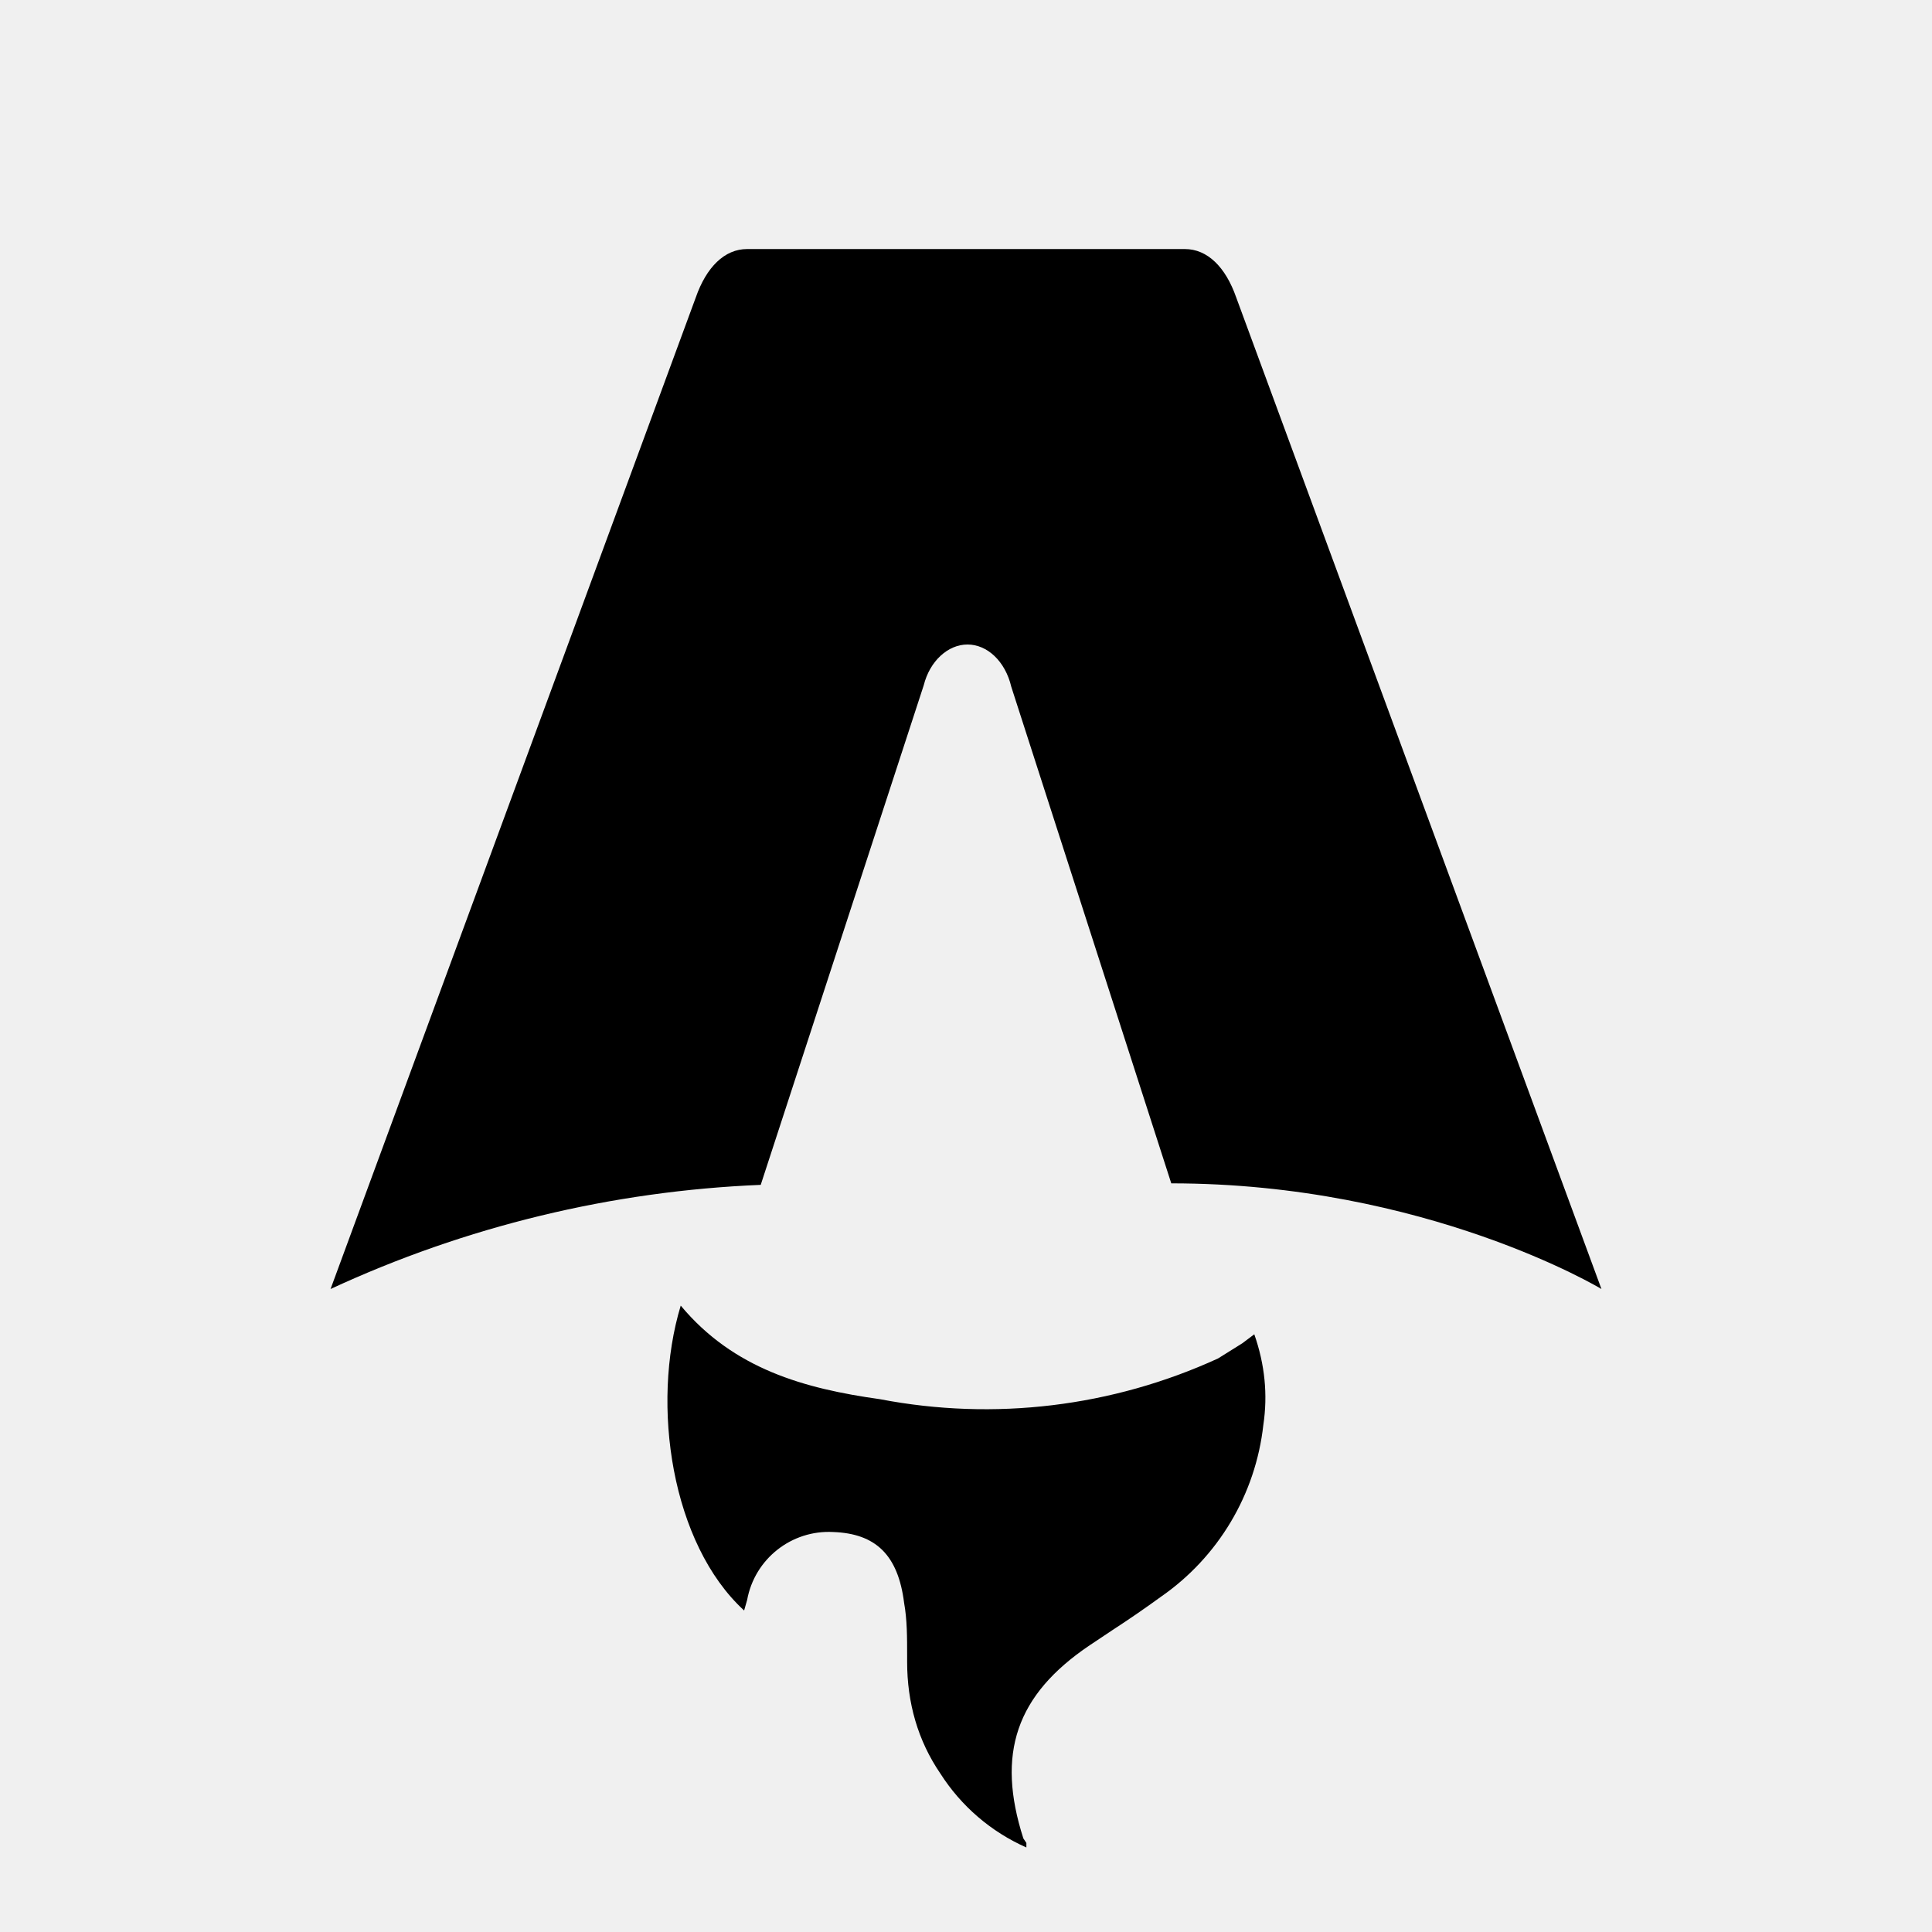
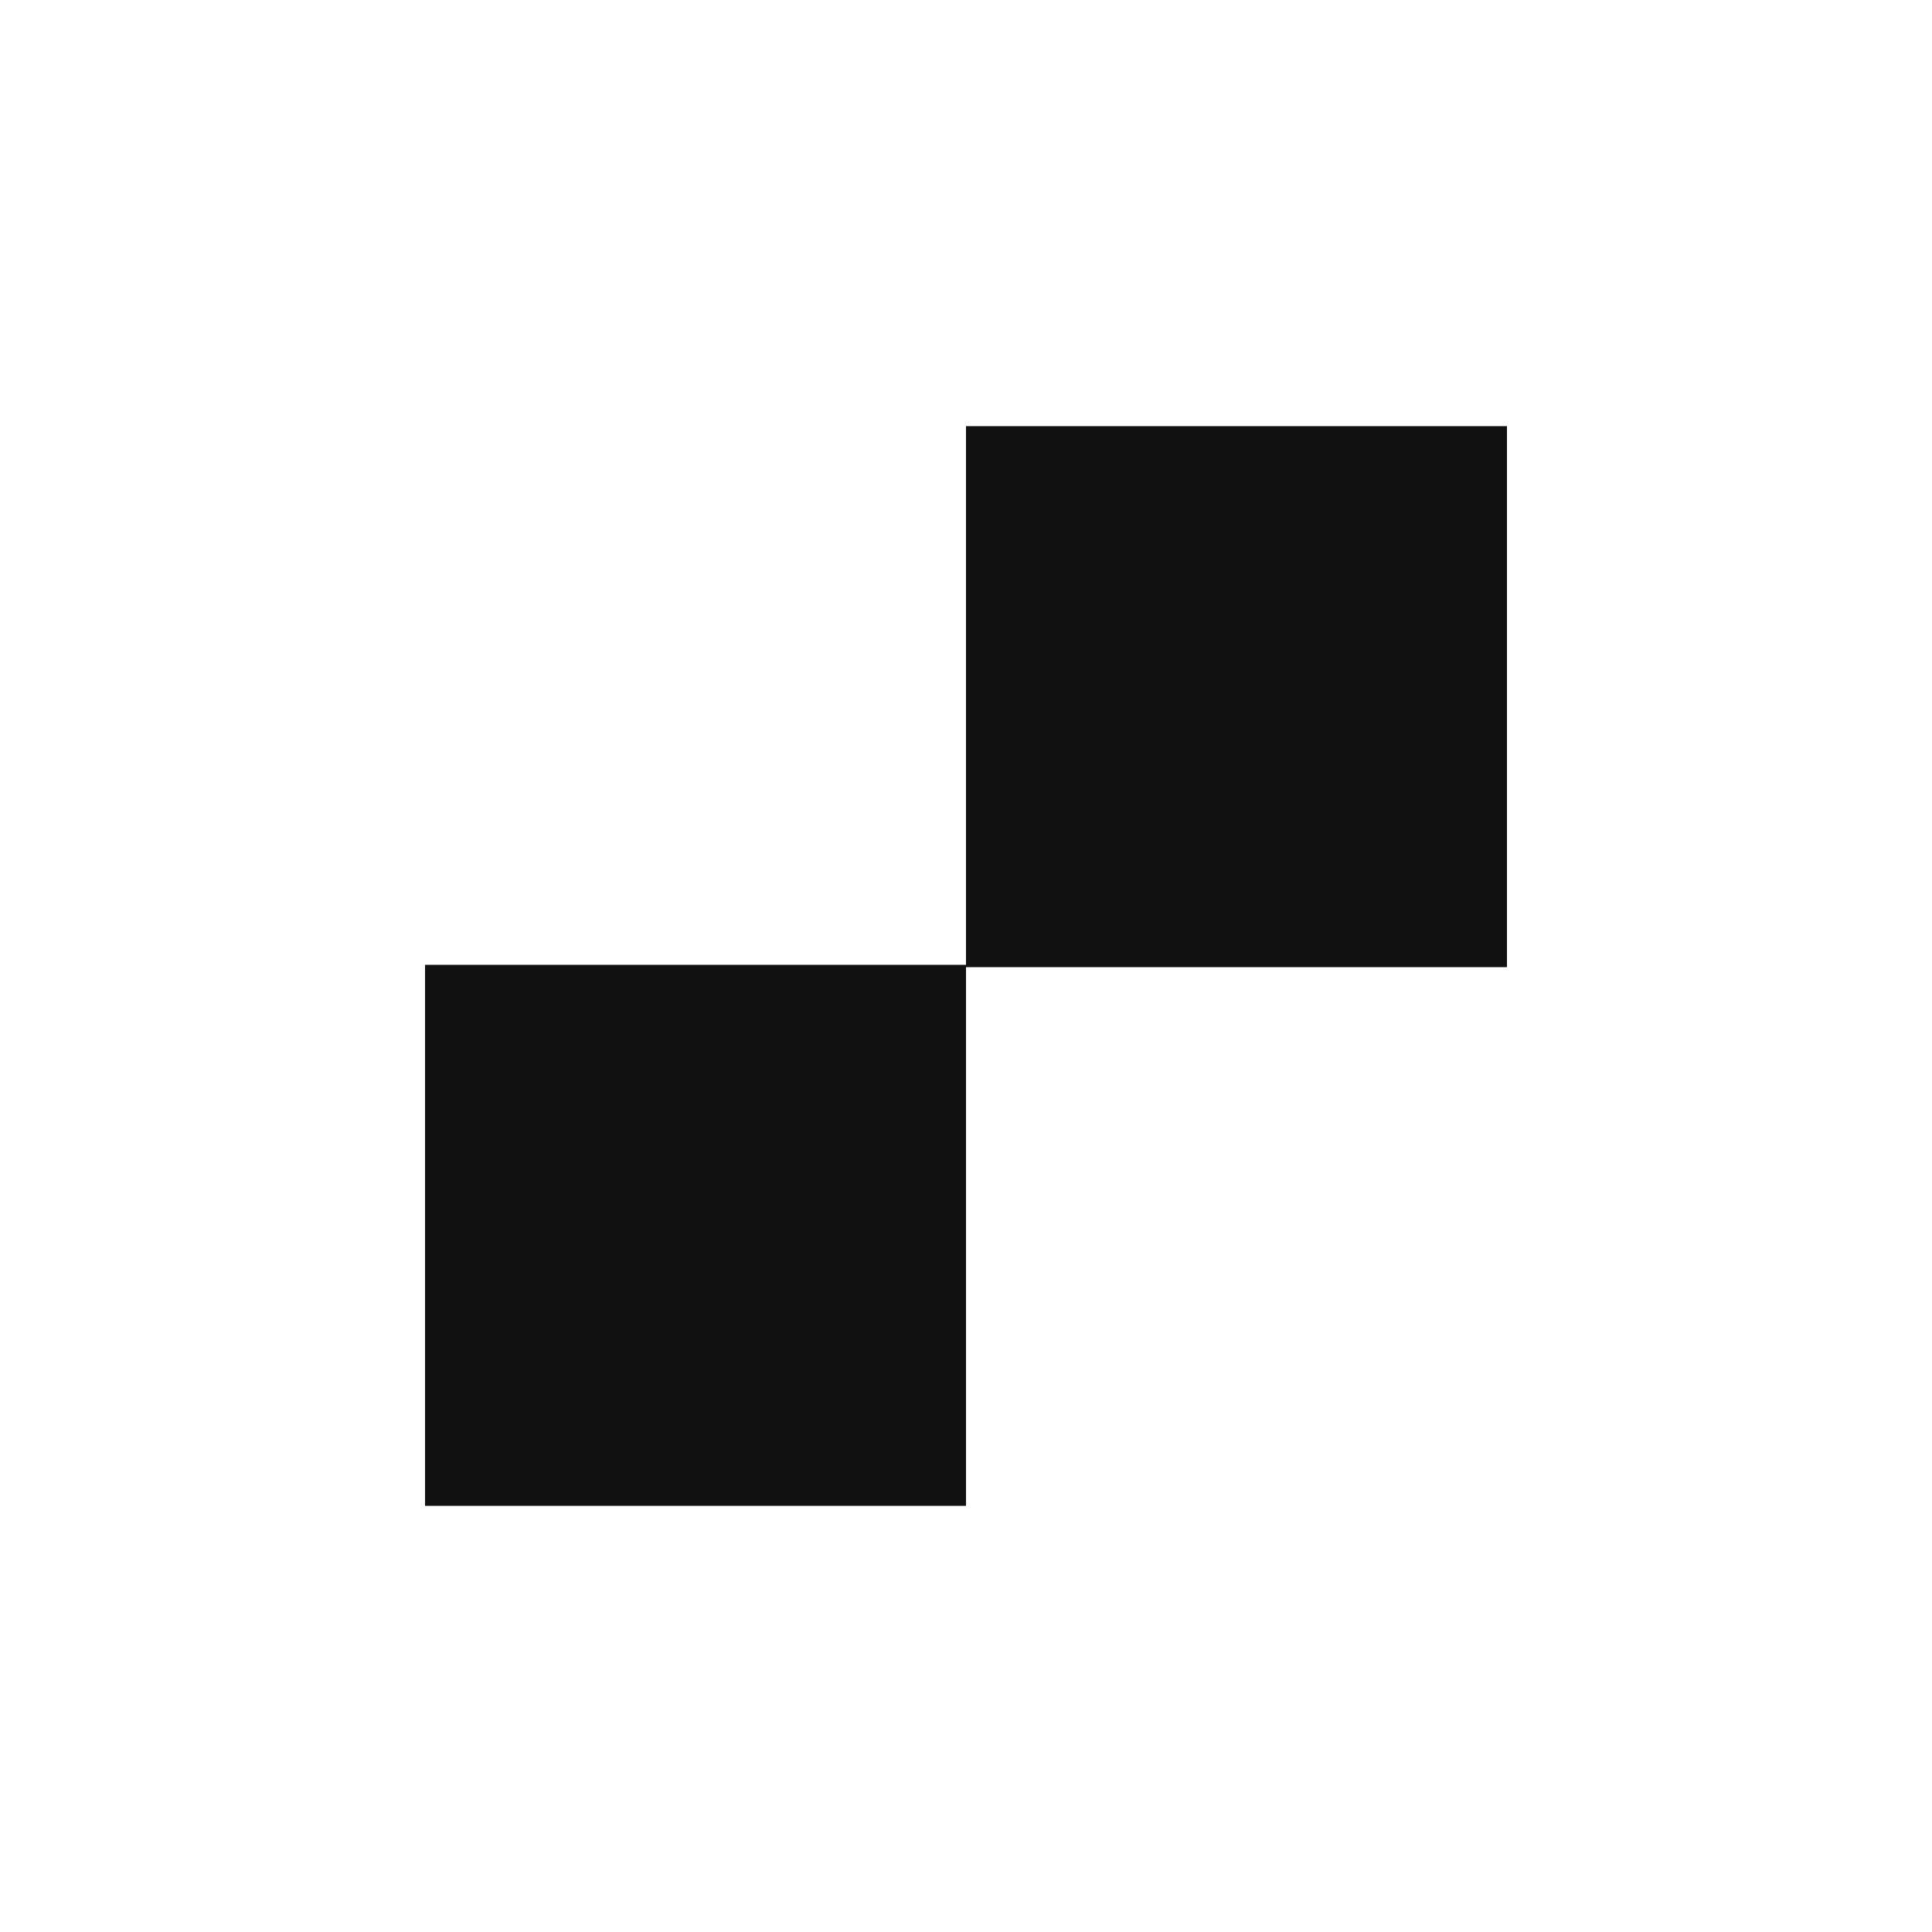
- <svg xmlns="http://www.w3.org/2000/svg" fill="none" viewBox="0 0 128 128">
-   <path d="M50.4 78.5a75.1 75.1 0 0 0-28.5 6.9l24.2-65.7c.7-2 1.9-3.2 3.4-3.2h29c1.5 0 2.7 1.2 3.4 3.2l24.2 65.7s-11.6-7-28.5-7L67 45.5c-.4-1.7-1.6-2.8-2.9-2.8-1.3 0-2.5 1.1-2.9 2.7L50.4 78.5Zm-1.1 28.2Zm-4.2-20.2c-2 6.6-.6 15.8 4.2 20.2a17.5 17.5 0 0 1 .2-.7 5.5 5.5 0 0 1 5.7-4.5c2.8.1 4.3 1.5 4.7 4.7.2 1.1.2 2.3.2 3.5v.4c0 2.7.7 5.2 2.2 7.4a13 13 0 0 0 5.7 4.9v-.3l-.2-.3c-1.8-5.6-.5-9.5 4.4-12.8l1.5-1a73 73 0 0 0 3.2-2.2 16 16 0 0 0 6.8-11.4c.3-2 .1-4-.6-6l-.8.6-1.6 1a37 37 0 0 1-22.4 2.7c-5-.7-9.7-2-13.2-6.2Z" />
-   <style>
-         path { fill: #000; }
-         @media (prefers-color-scheme: dark) {
-             path { fill: #FFF; }
-         }
-     </style>
+ <svg xmlns="http://www.w3.org/2000/svg" width="512" height="512" viewBox="0 0 512 512">
+   <rect width="512" height="512" fill="#FFFFFF" />
+   <g transform="translate(112.640,112.935) scale(0.608579)">
+     <path d="M235.57,234.57H0v235.59h235.57v-235.59Z" fill="#111111" />
+     <path d="M471.13,0h-235.57v235.59h235.57V0Z" fill="#111111" />
+   </g>
</svg>
